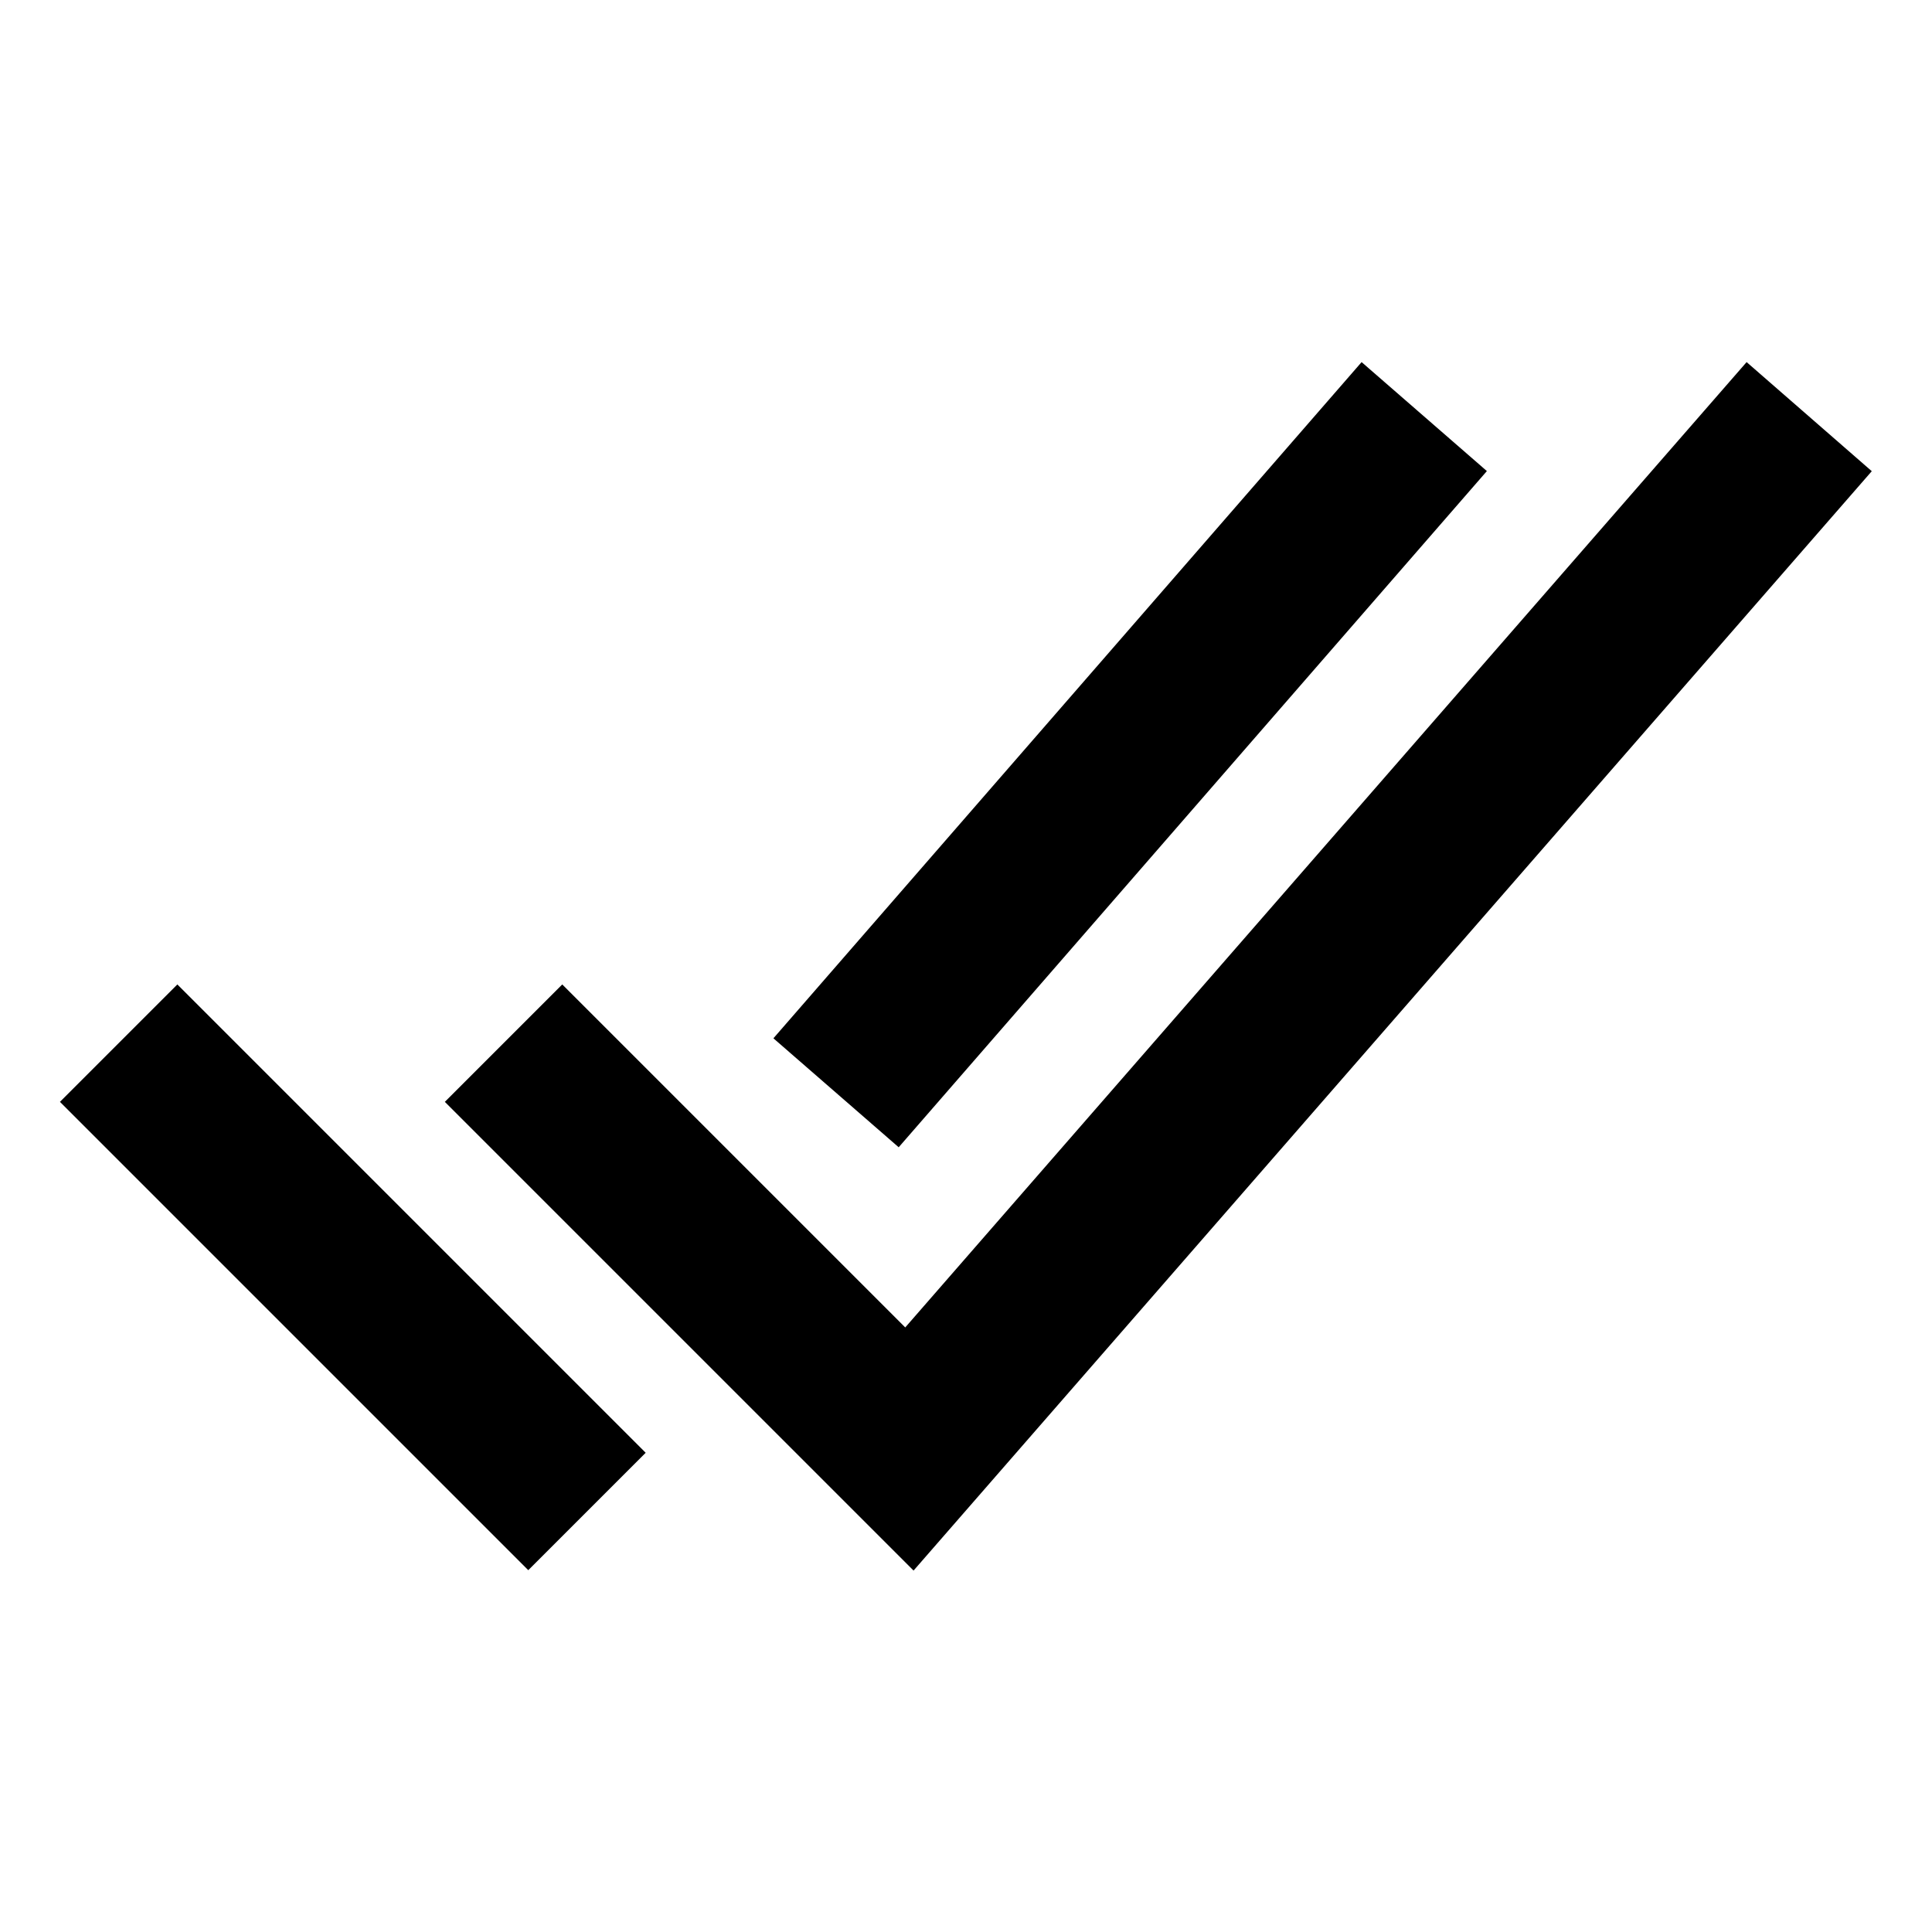
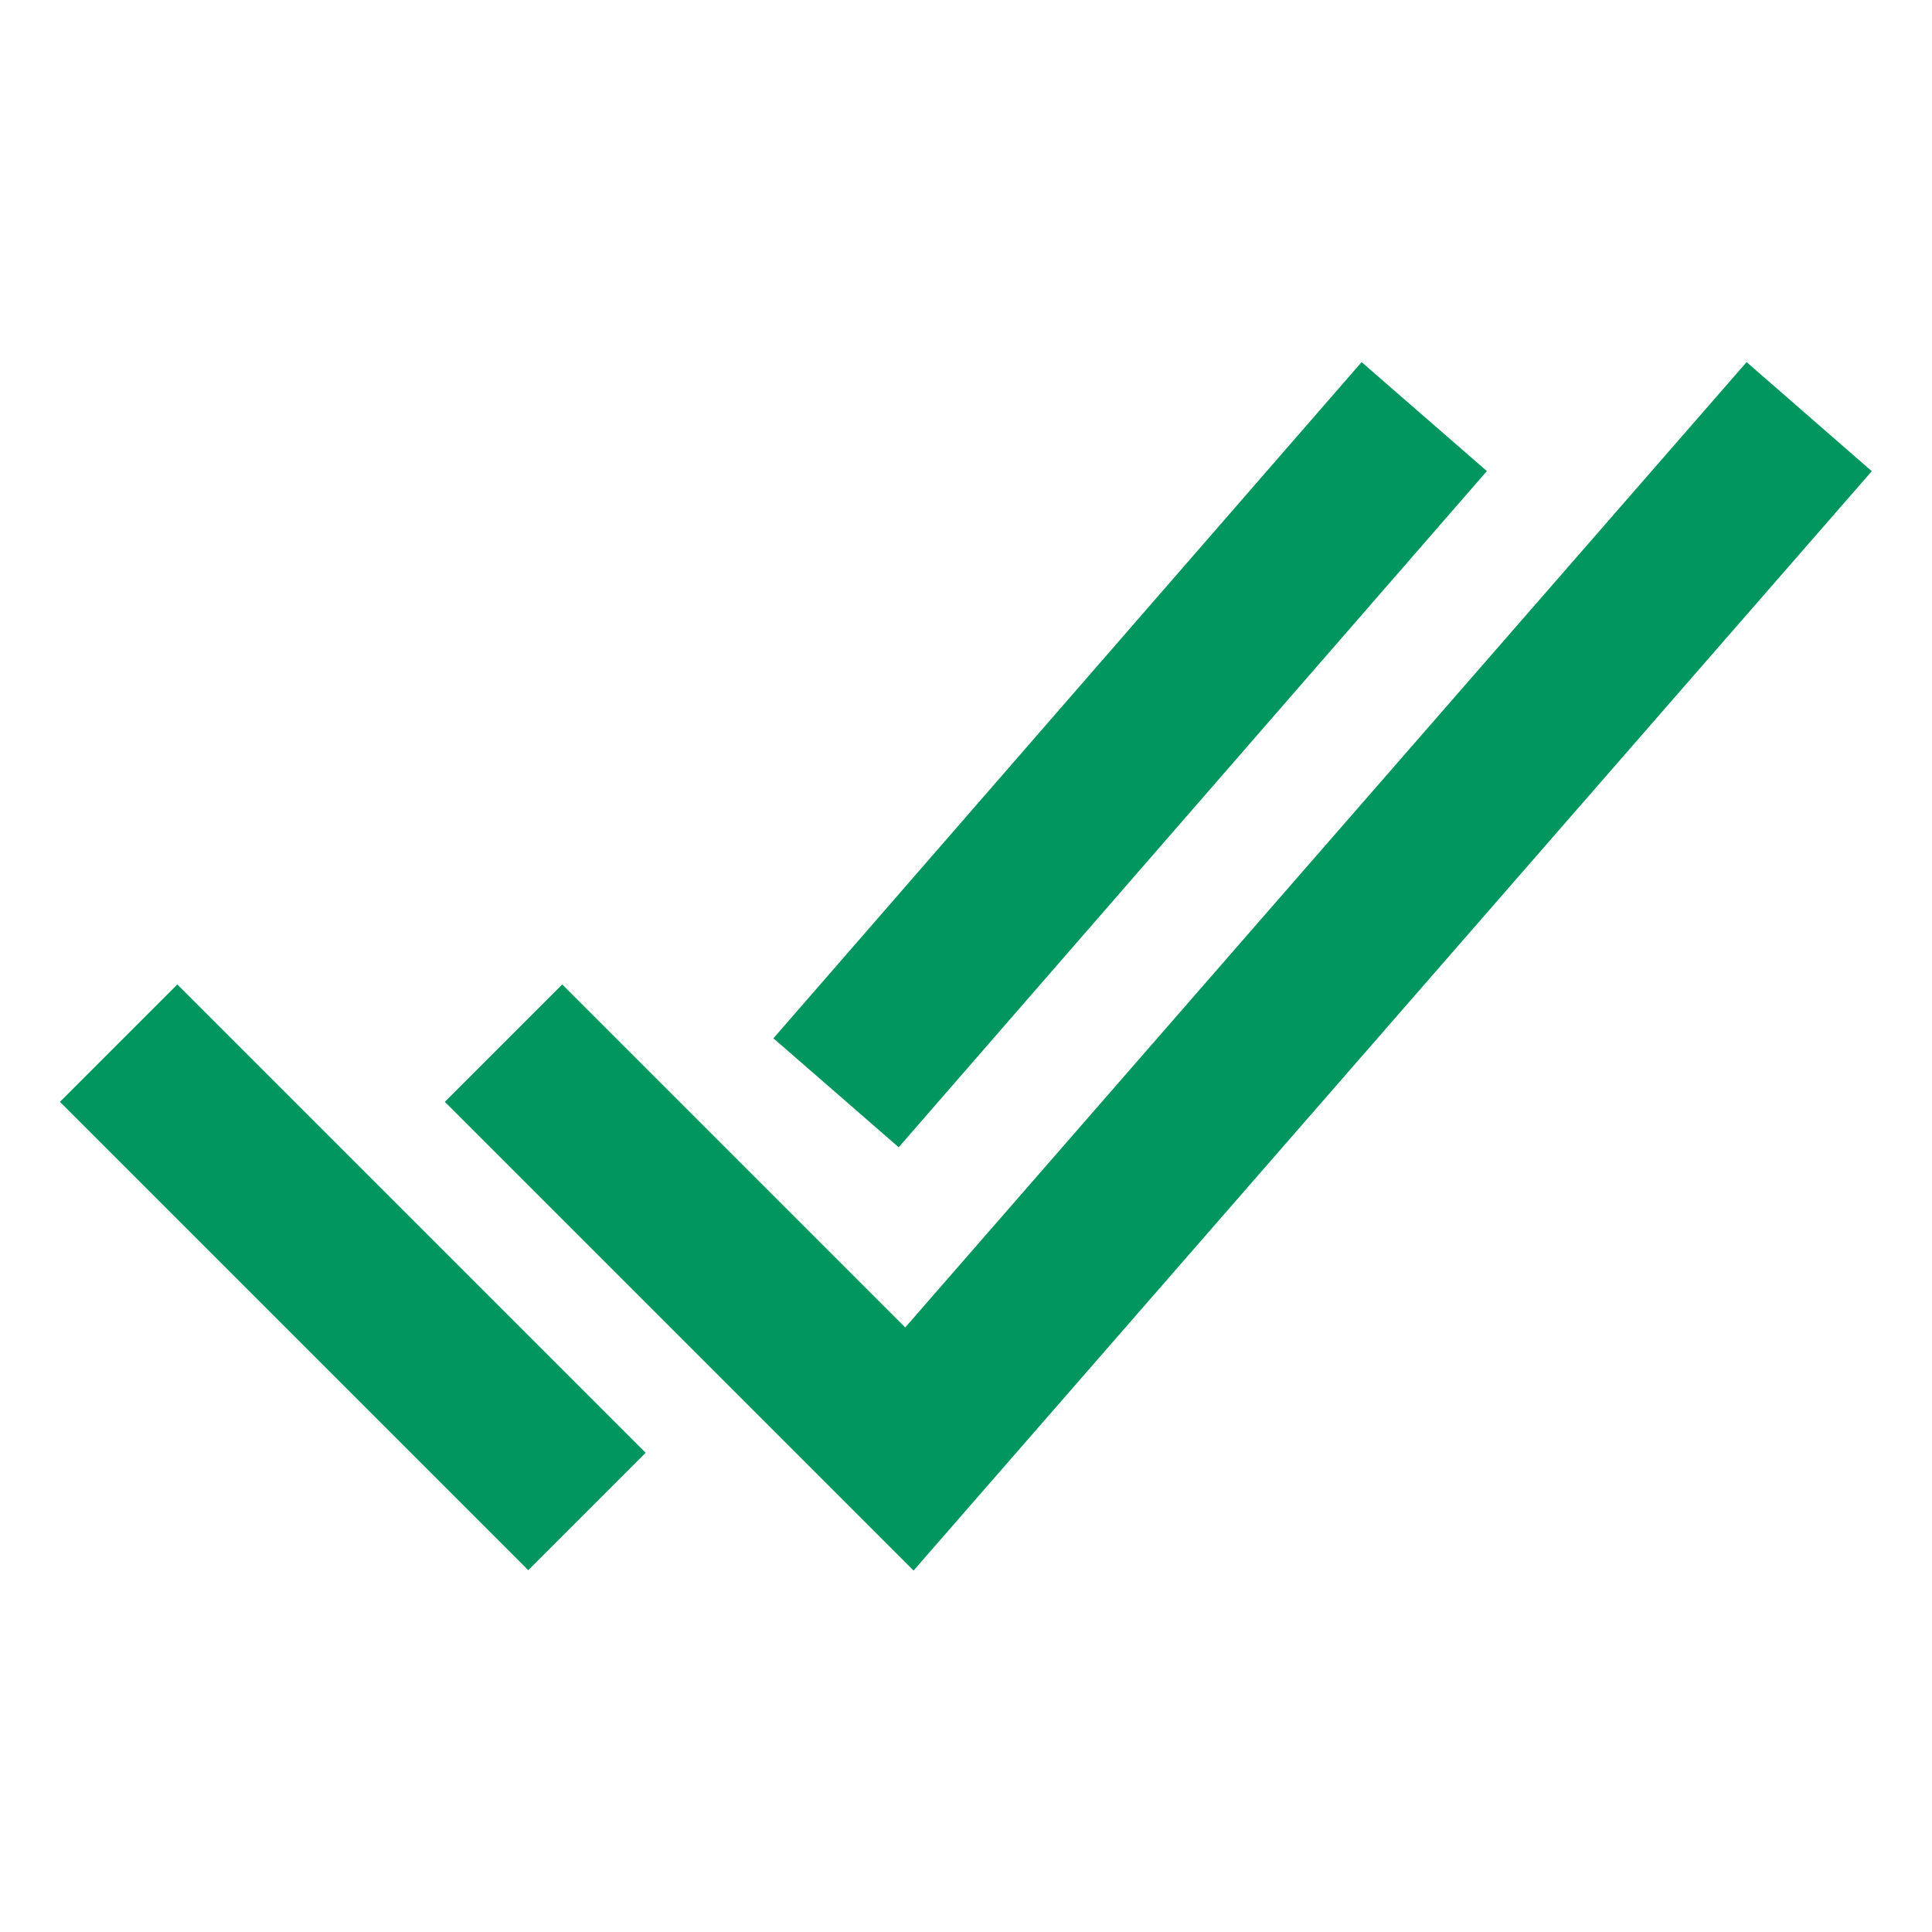
<svg xmlns="http://www.w3.org/2000/svg" width="512px" height="512px" viewBox="0 0 512 512">
-   <polyline points="465 127 241 384 149 292" style="fill:none;stroke:#000;stroke-linecap:square;stroke-miterlimit:10;stroke-width:44px" />
-   <line x1="140" y1="385" x2="47" y2="292" style="fill:none;stroke:#000;stroke-linecap:square;stroke-miterlimit:10;stroke-width:44px" />
-   <line x1="363" y1="127" x2="236" y2="273" style="fill:none;stroke:#000;stroke-linecap:square;stroke-miterlimit:10;stroke-width:44px" />
+   <polyline points="465 127 241 384 149 292" style="fill:none;stroke:#00965d;stroke-linecap:square;stroke-miterlimit:10;stroke-width:44px" />
+   <line x1="140" y1="385" x2="47" y2="292" style="fill:none;stroke:#00965d;stroke-linecap:square;stroke-miterlimit:10;stroke-width:44px" />
+   <line x1="363" y1="127" x2="236" y2="273" style="fill:none;stroke:#00965d;stroke-linecap:square;stroke-miterlimit:10;stroke-width:44px" />
</svg>
